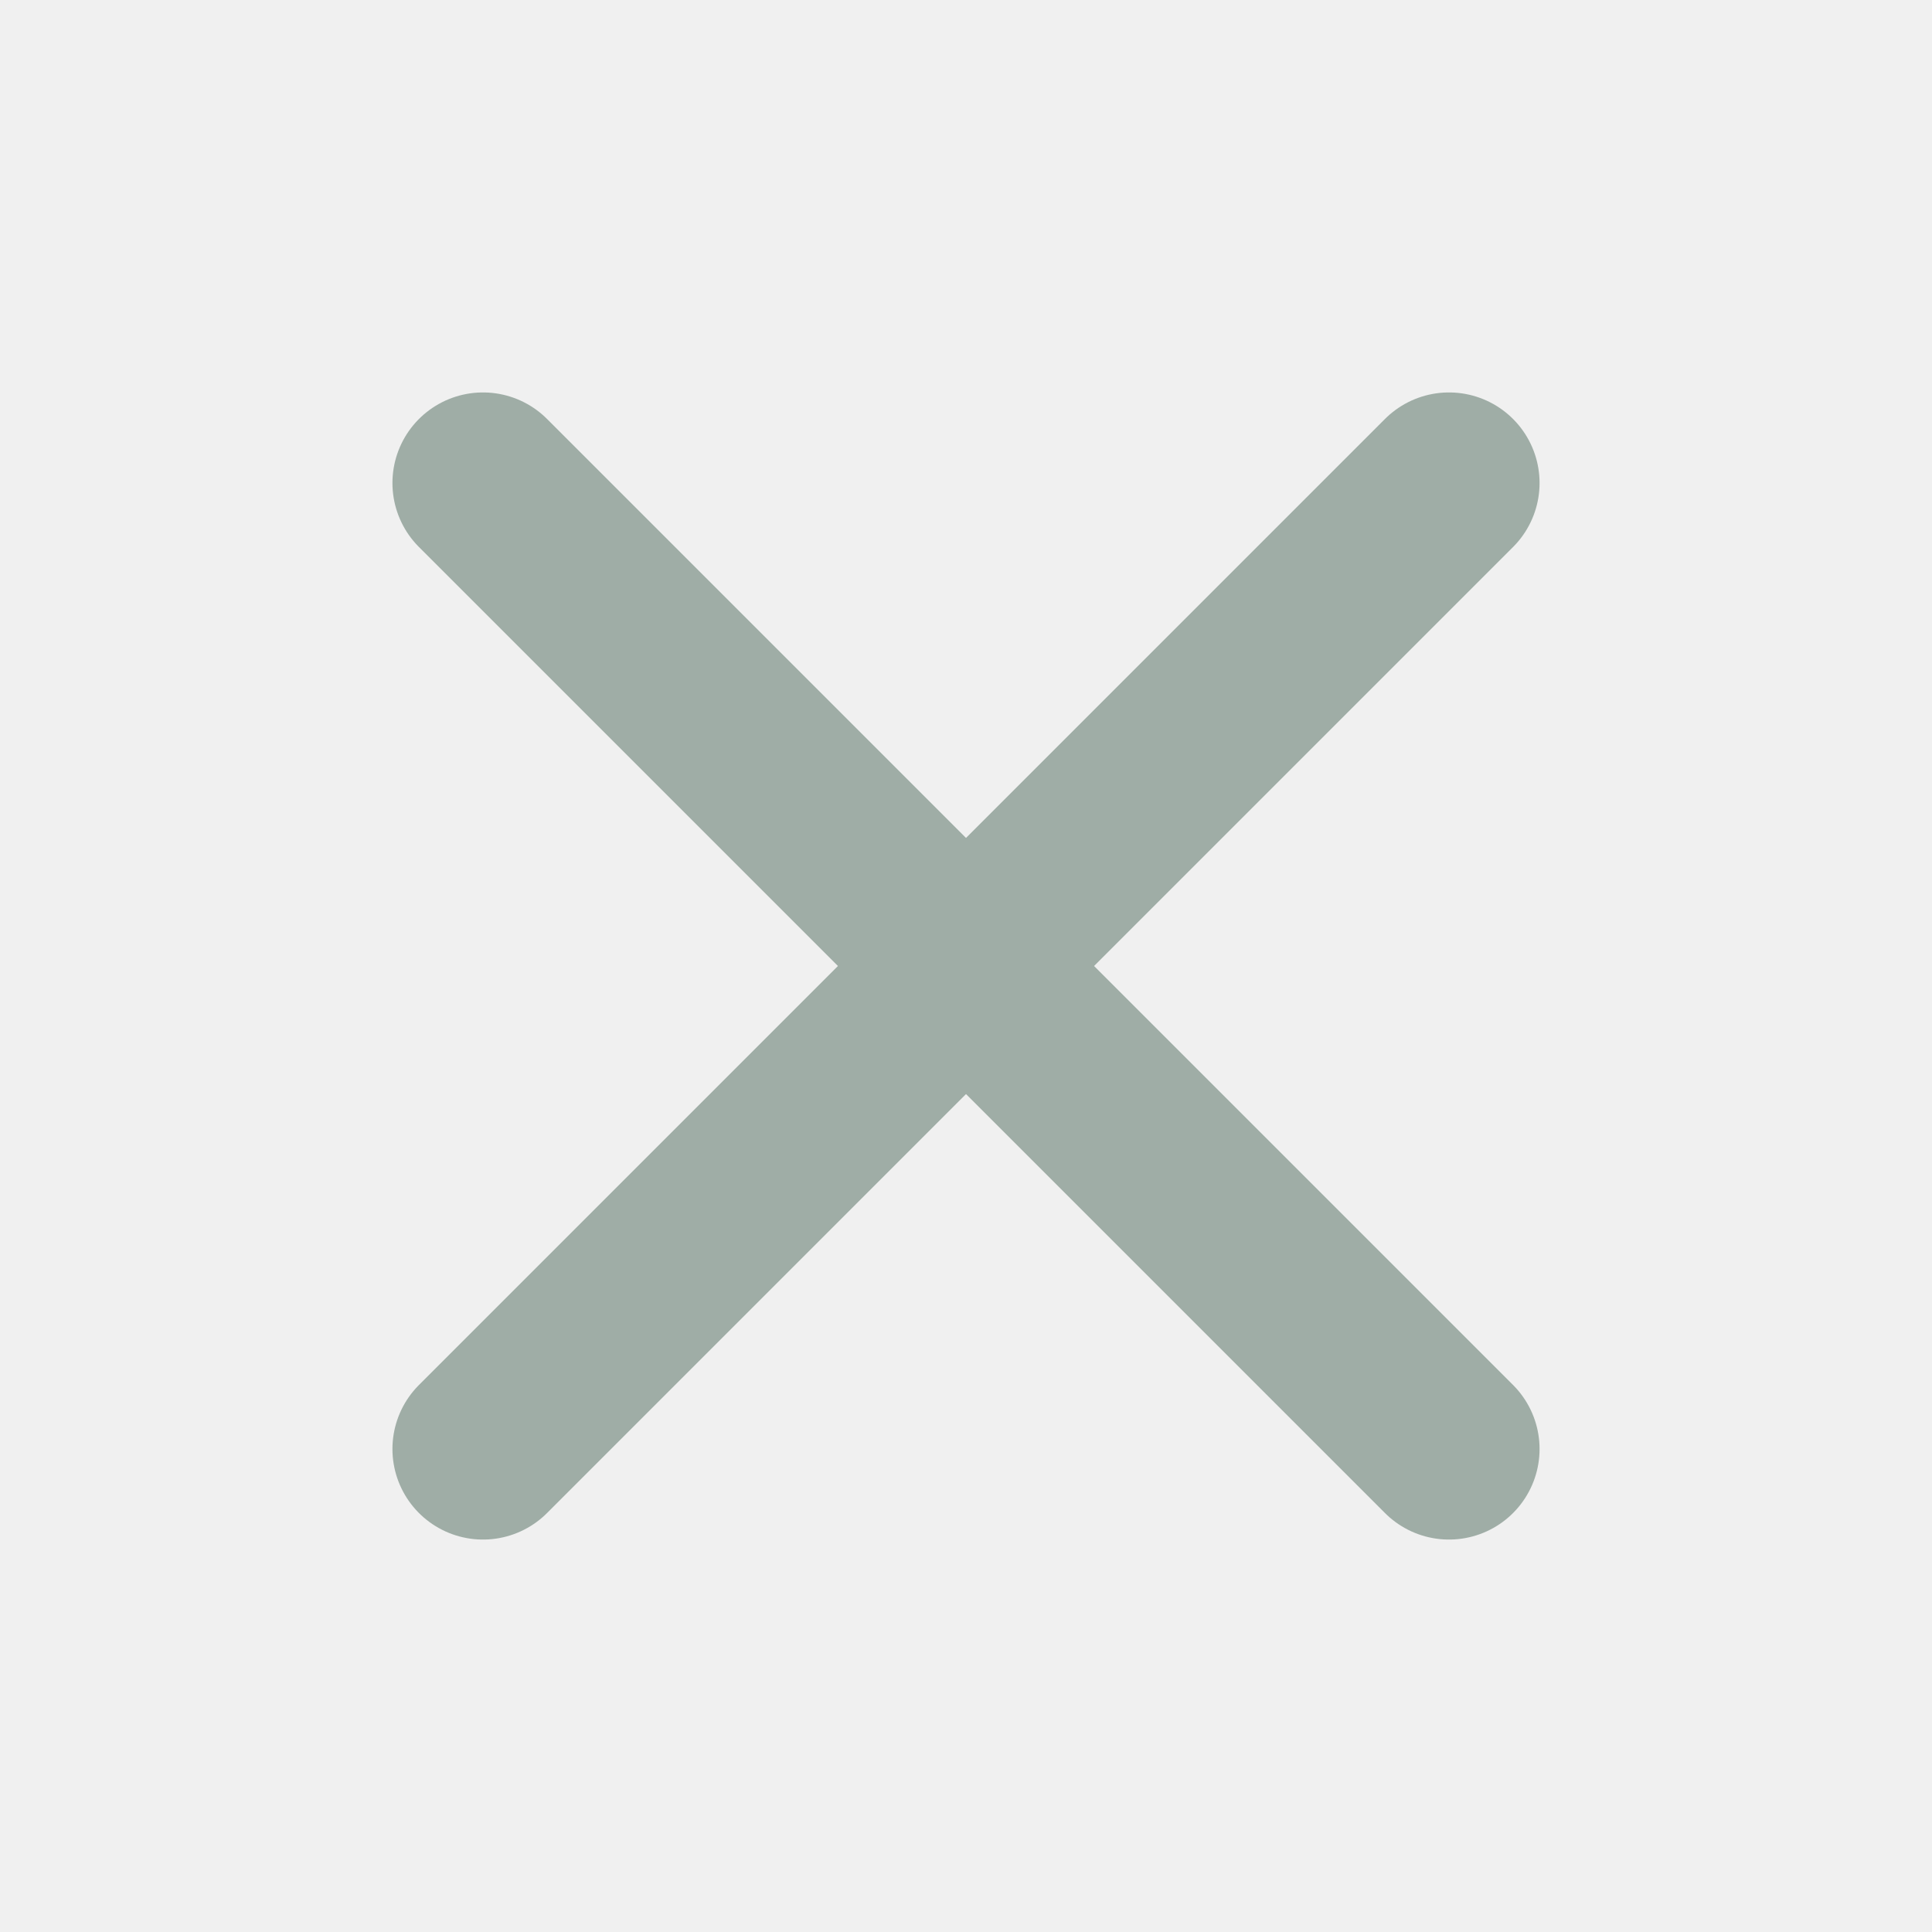
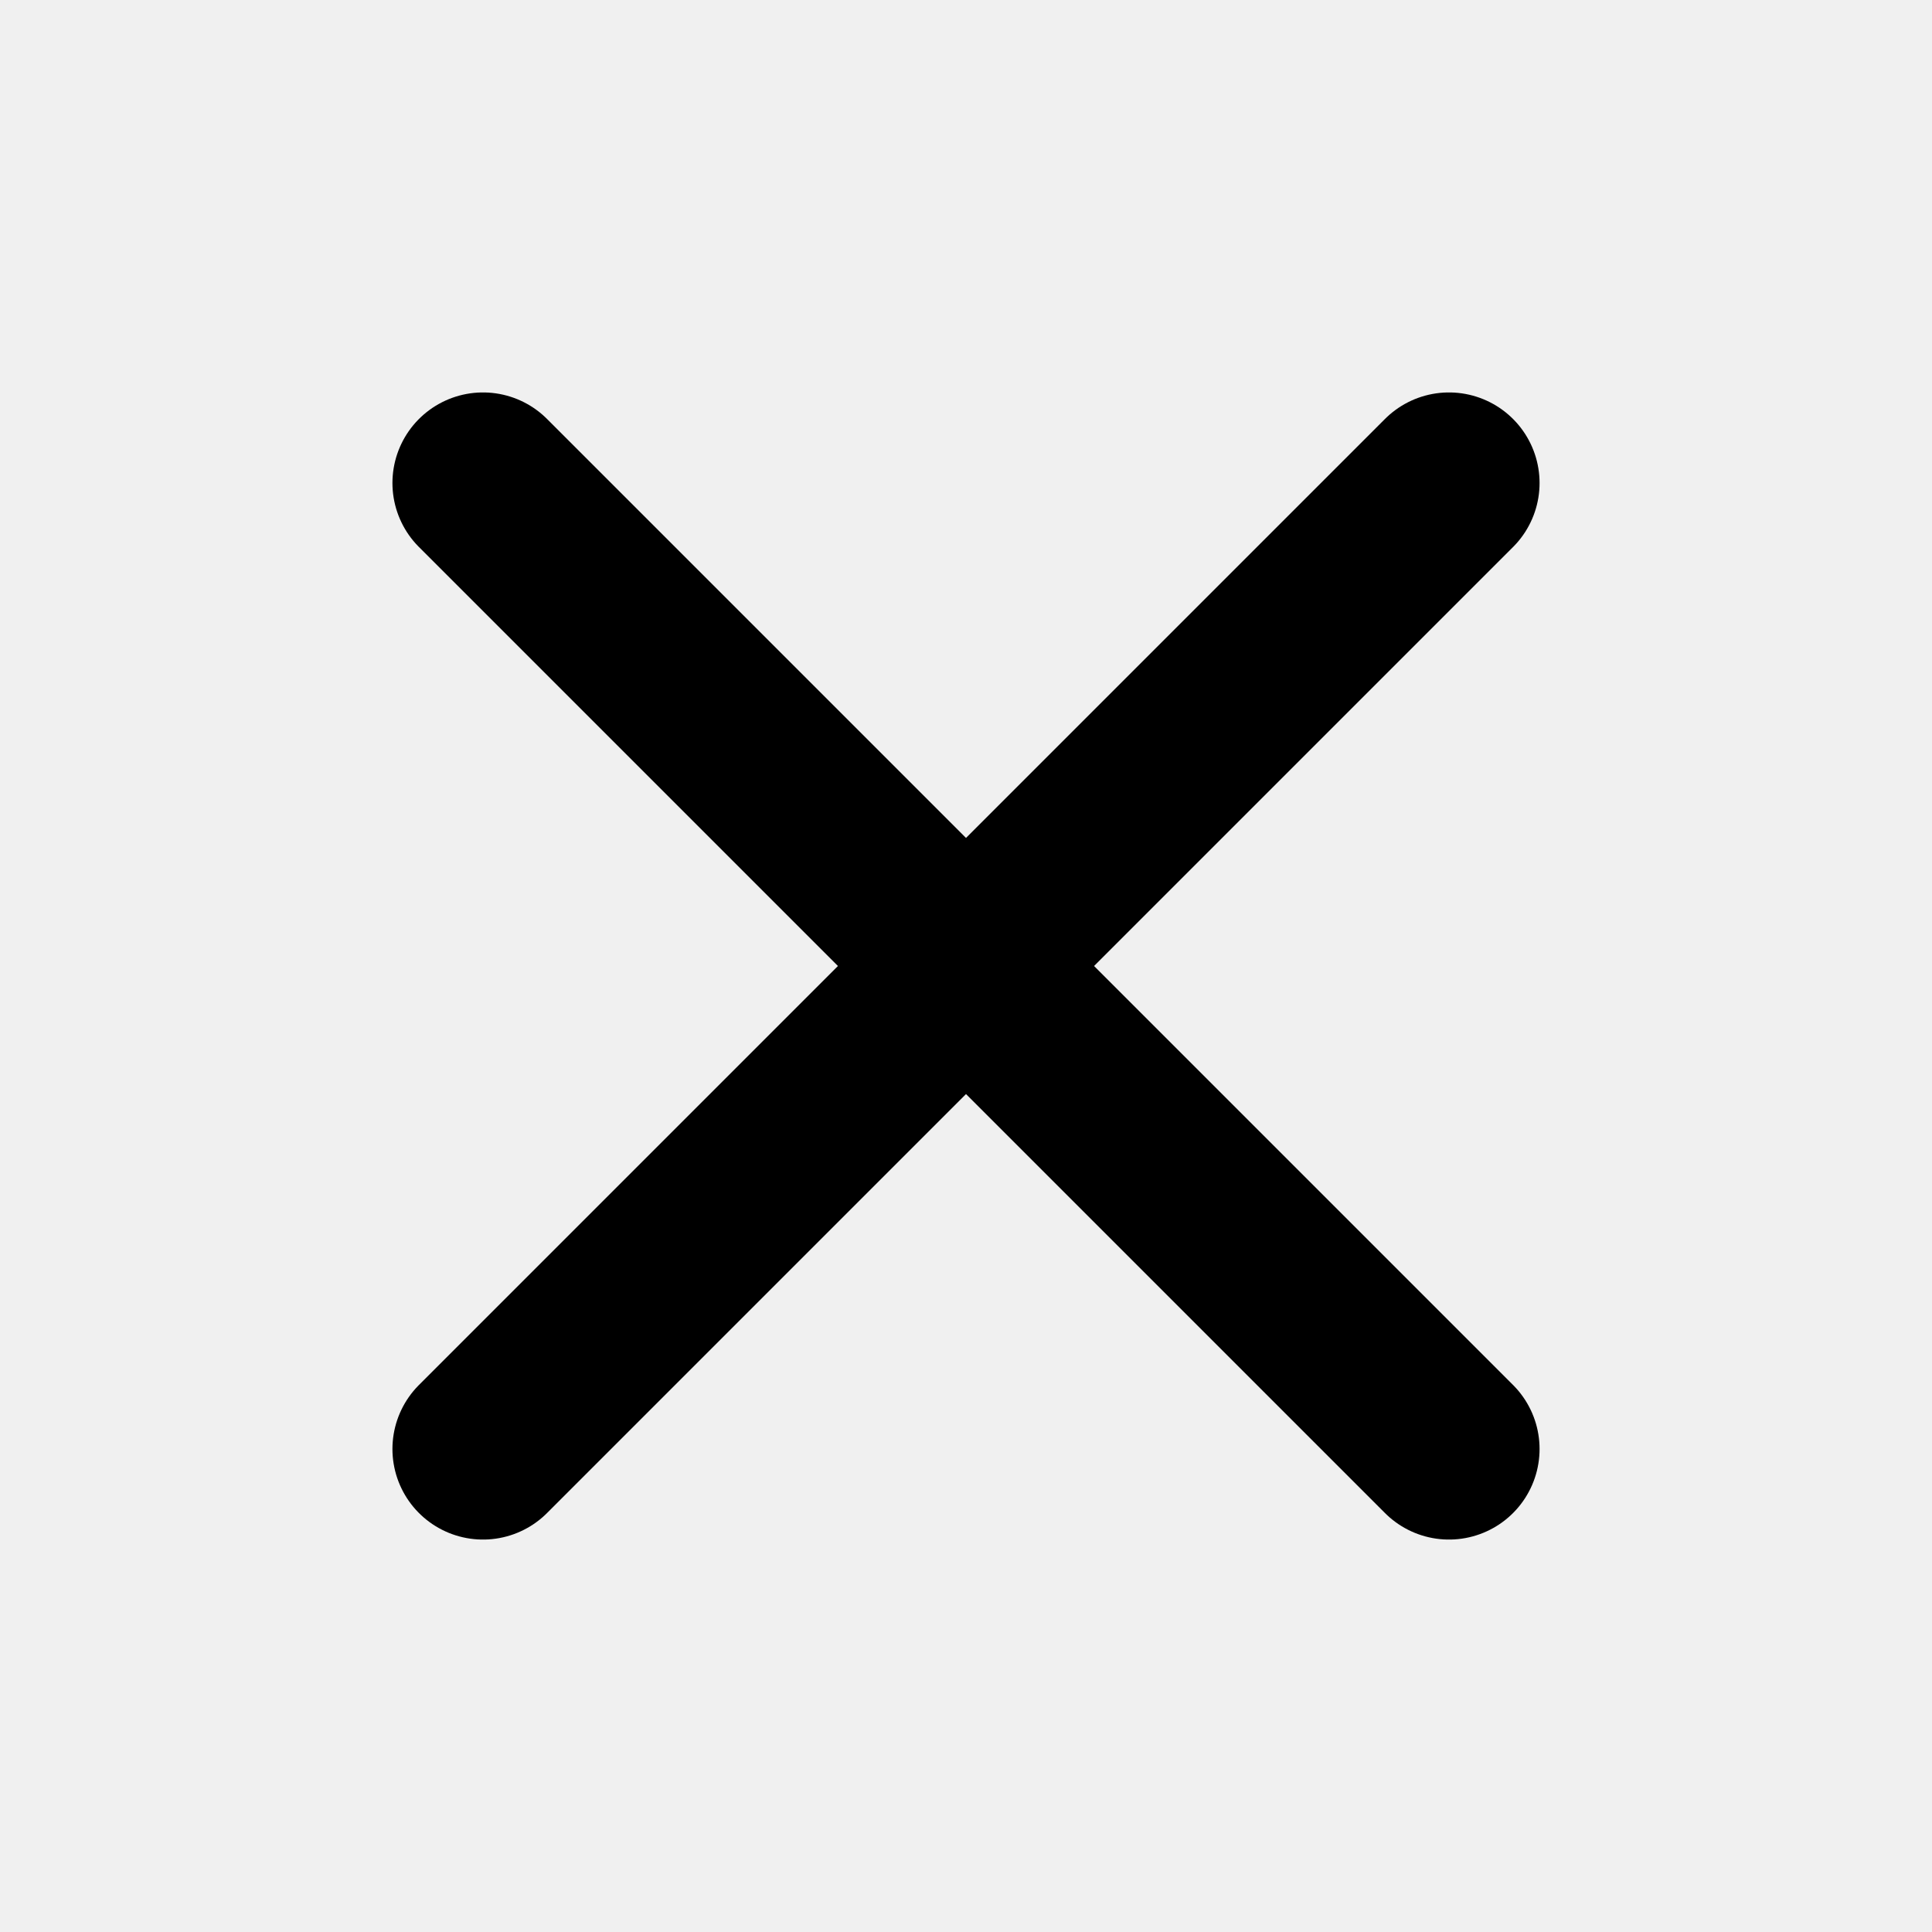
<svg xmlns="http://www.w3.org/2000/svg" width="16" height="16" viewBox="0 0 16 16" fill="none">
  <g clip-path="url(#clip0_442_17208)">
-     <path d="M12 4L4 12" stroke="#9FADA6" stroke-width="1.5" stroke-linecap="round" stroke-linejoin="round" />
-     <path d="M4 4L12 12" stroke="#9FADA6" stroke-width="1.5" stroke-linecap="round" stroke-linejoin="round" />
+     <path d="M12 4L4 12" stroke="currentColor" stroke-width="1.5" stroke-linecap="round" stroke-linejoin="round" />
+     <path d="M4 4L12 12" stroke="currentColor" stroke-width="1.5" stroke-linecap="round" stroke-linejoin="round" />
  </g>
  <defs>
    <clipPath id="clip0_442_17208">
      <rect width="16" height="16" fill="white" />
    </clipPath>
  </defs>
</svg>
